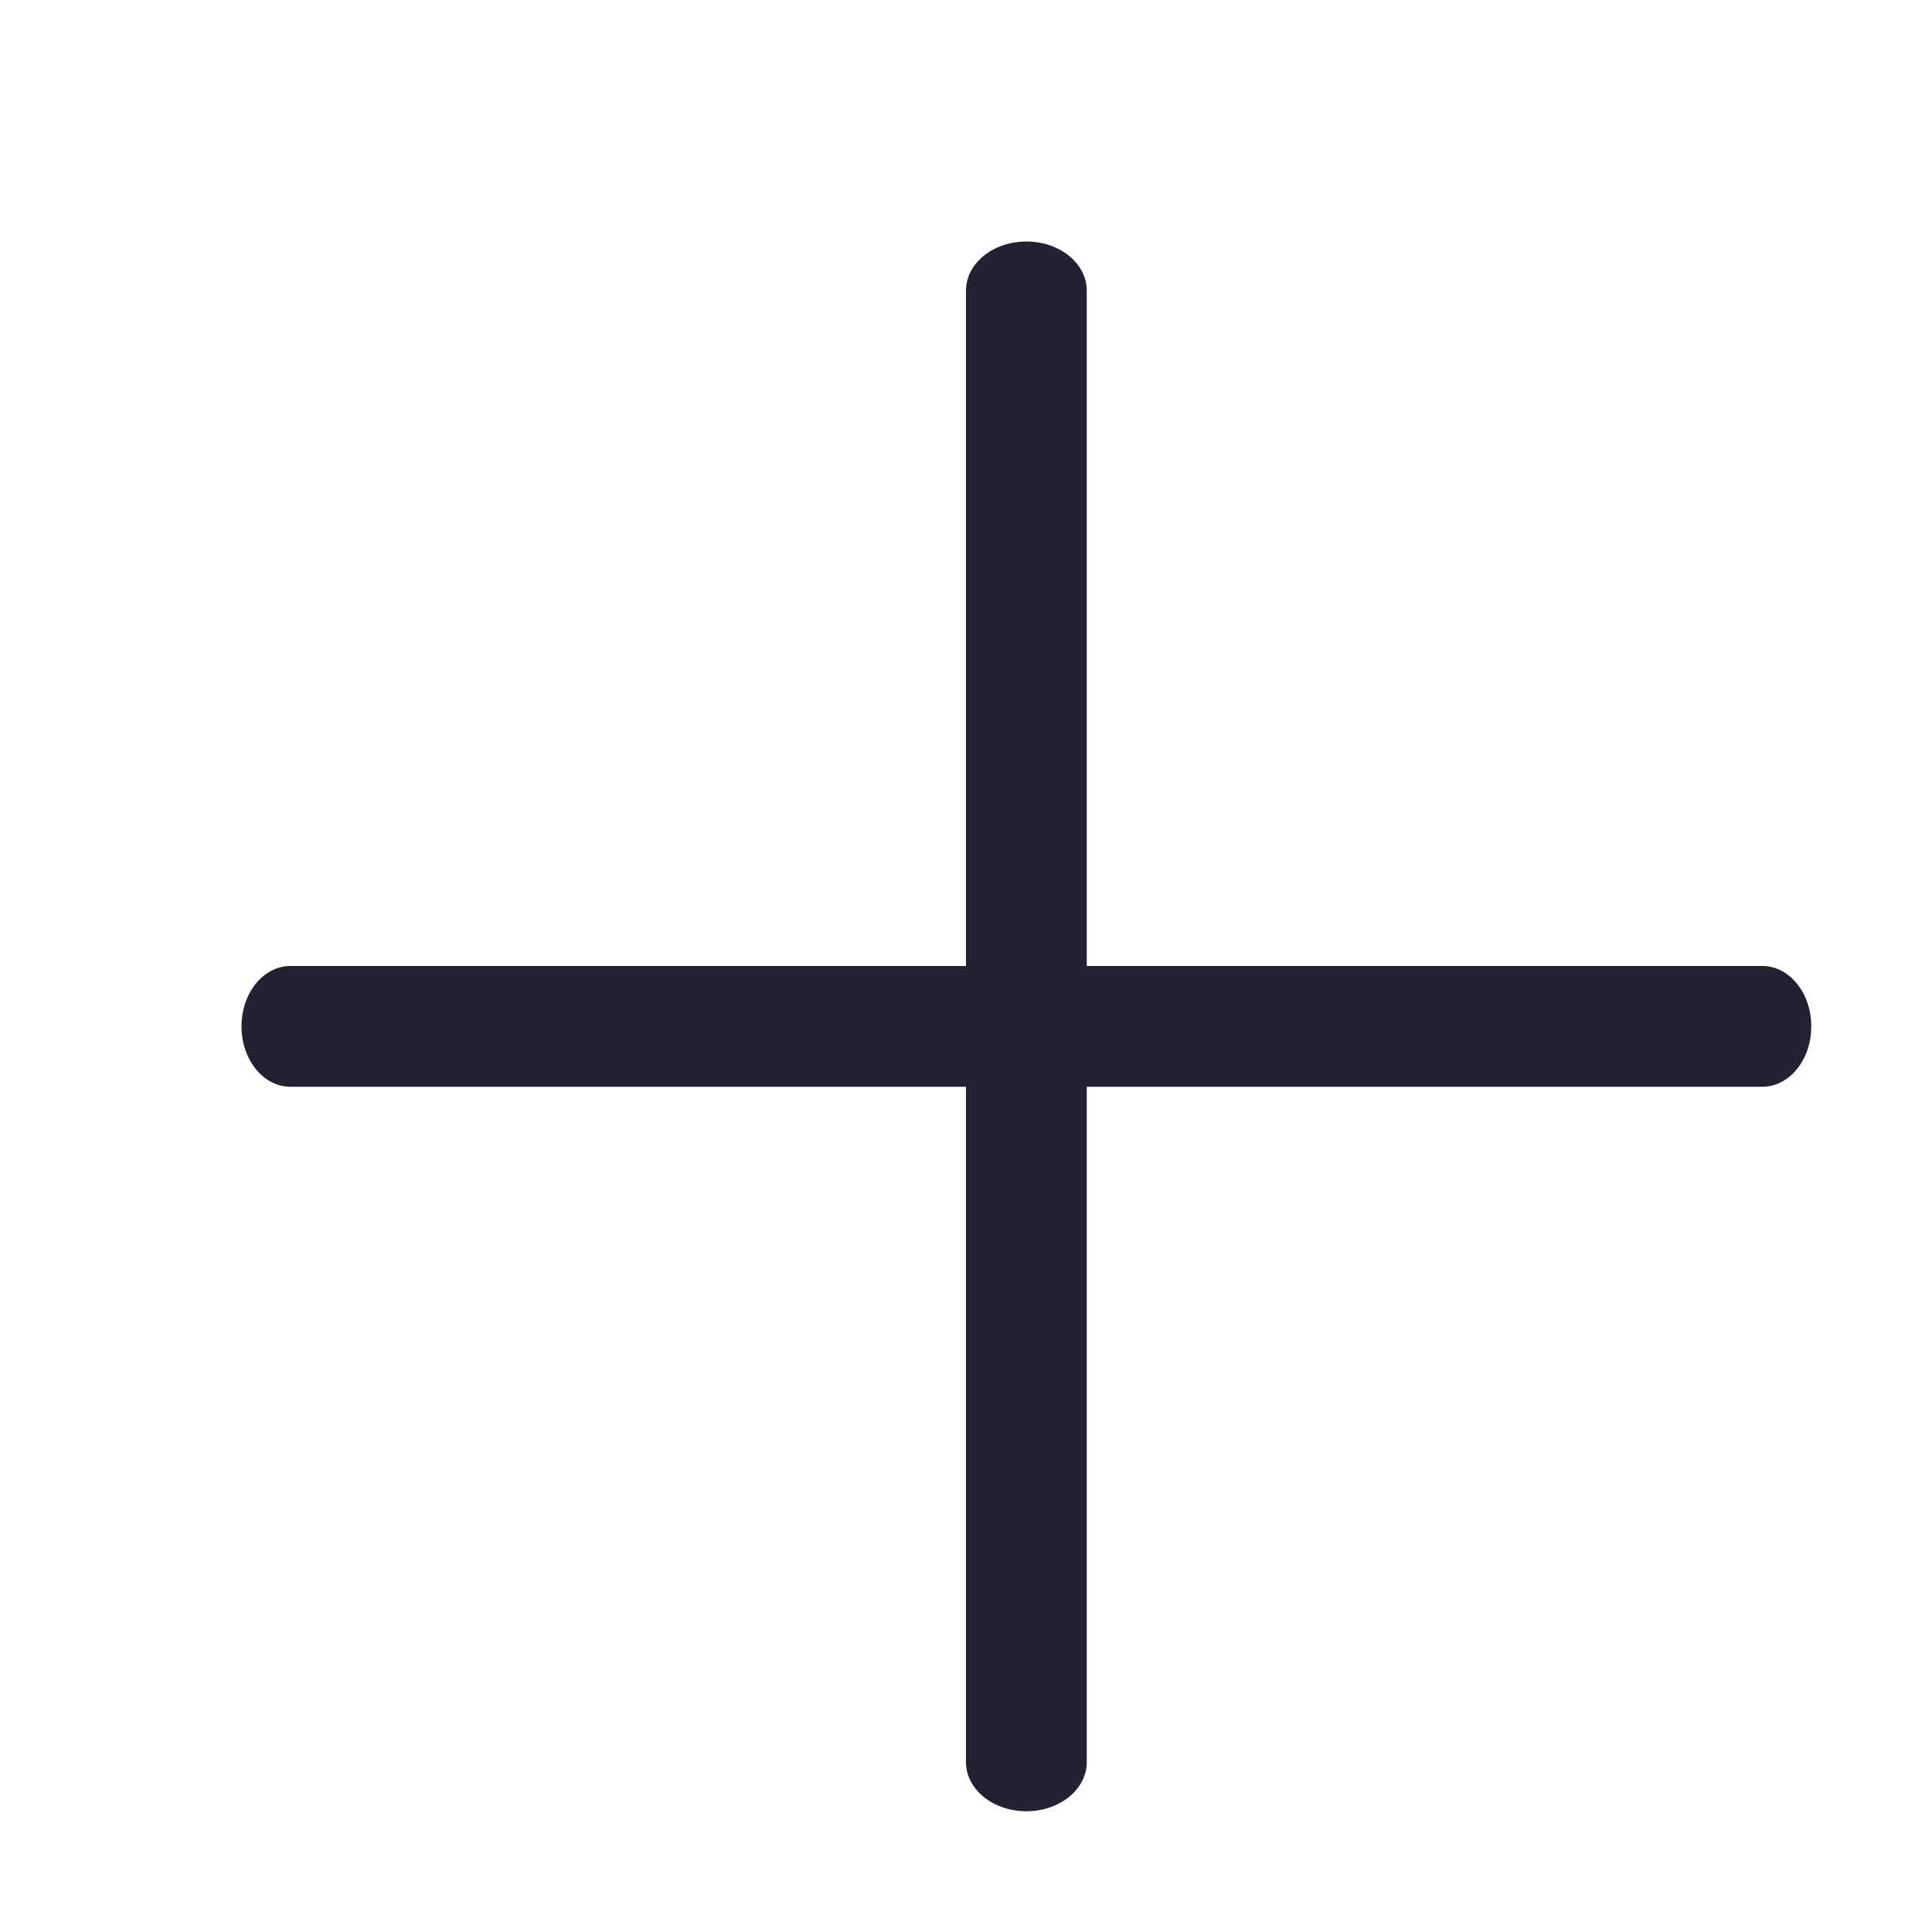
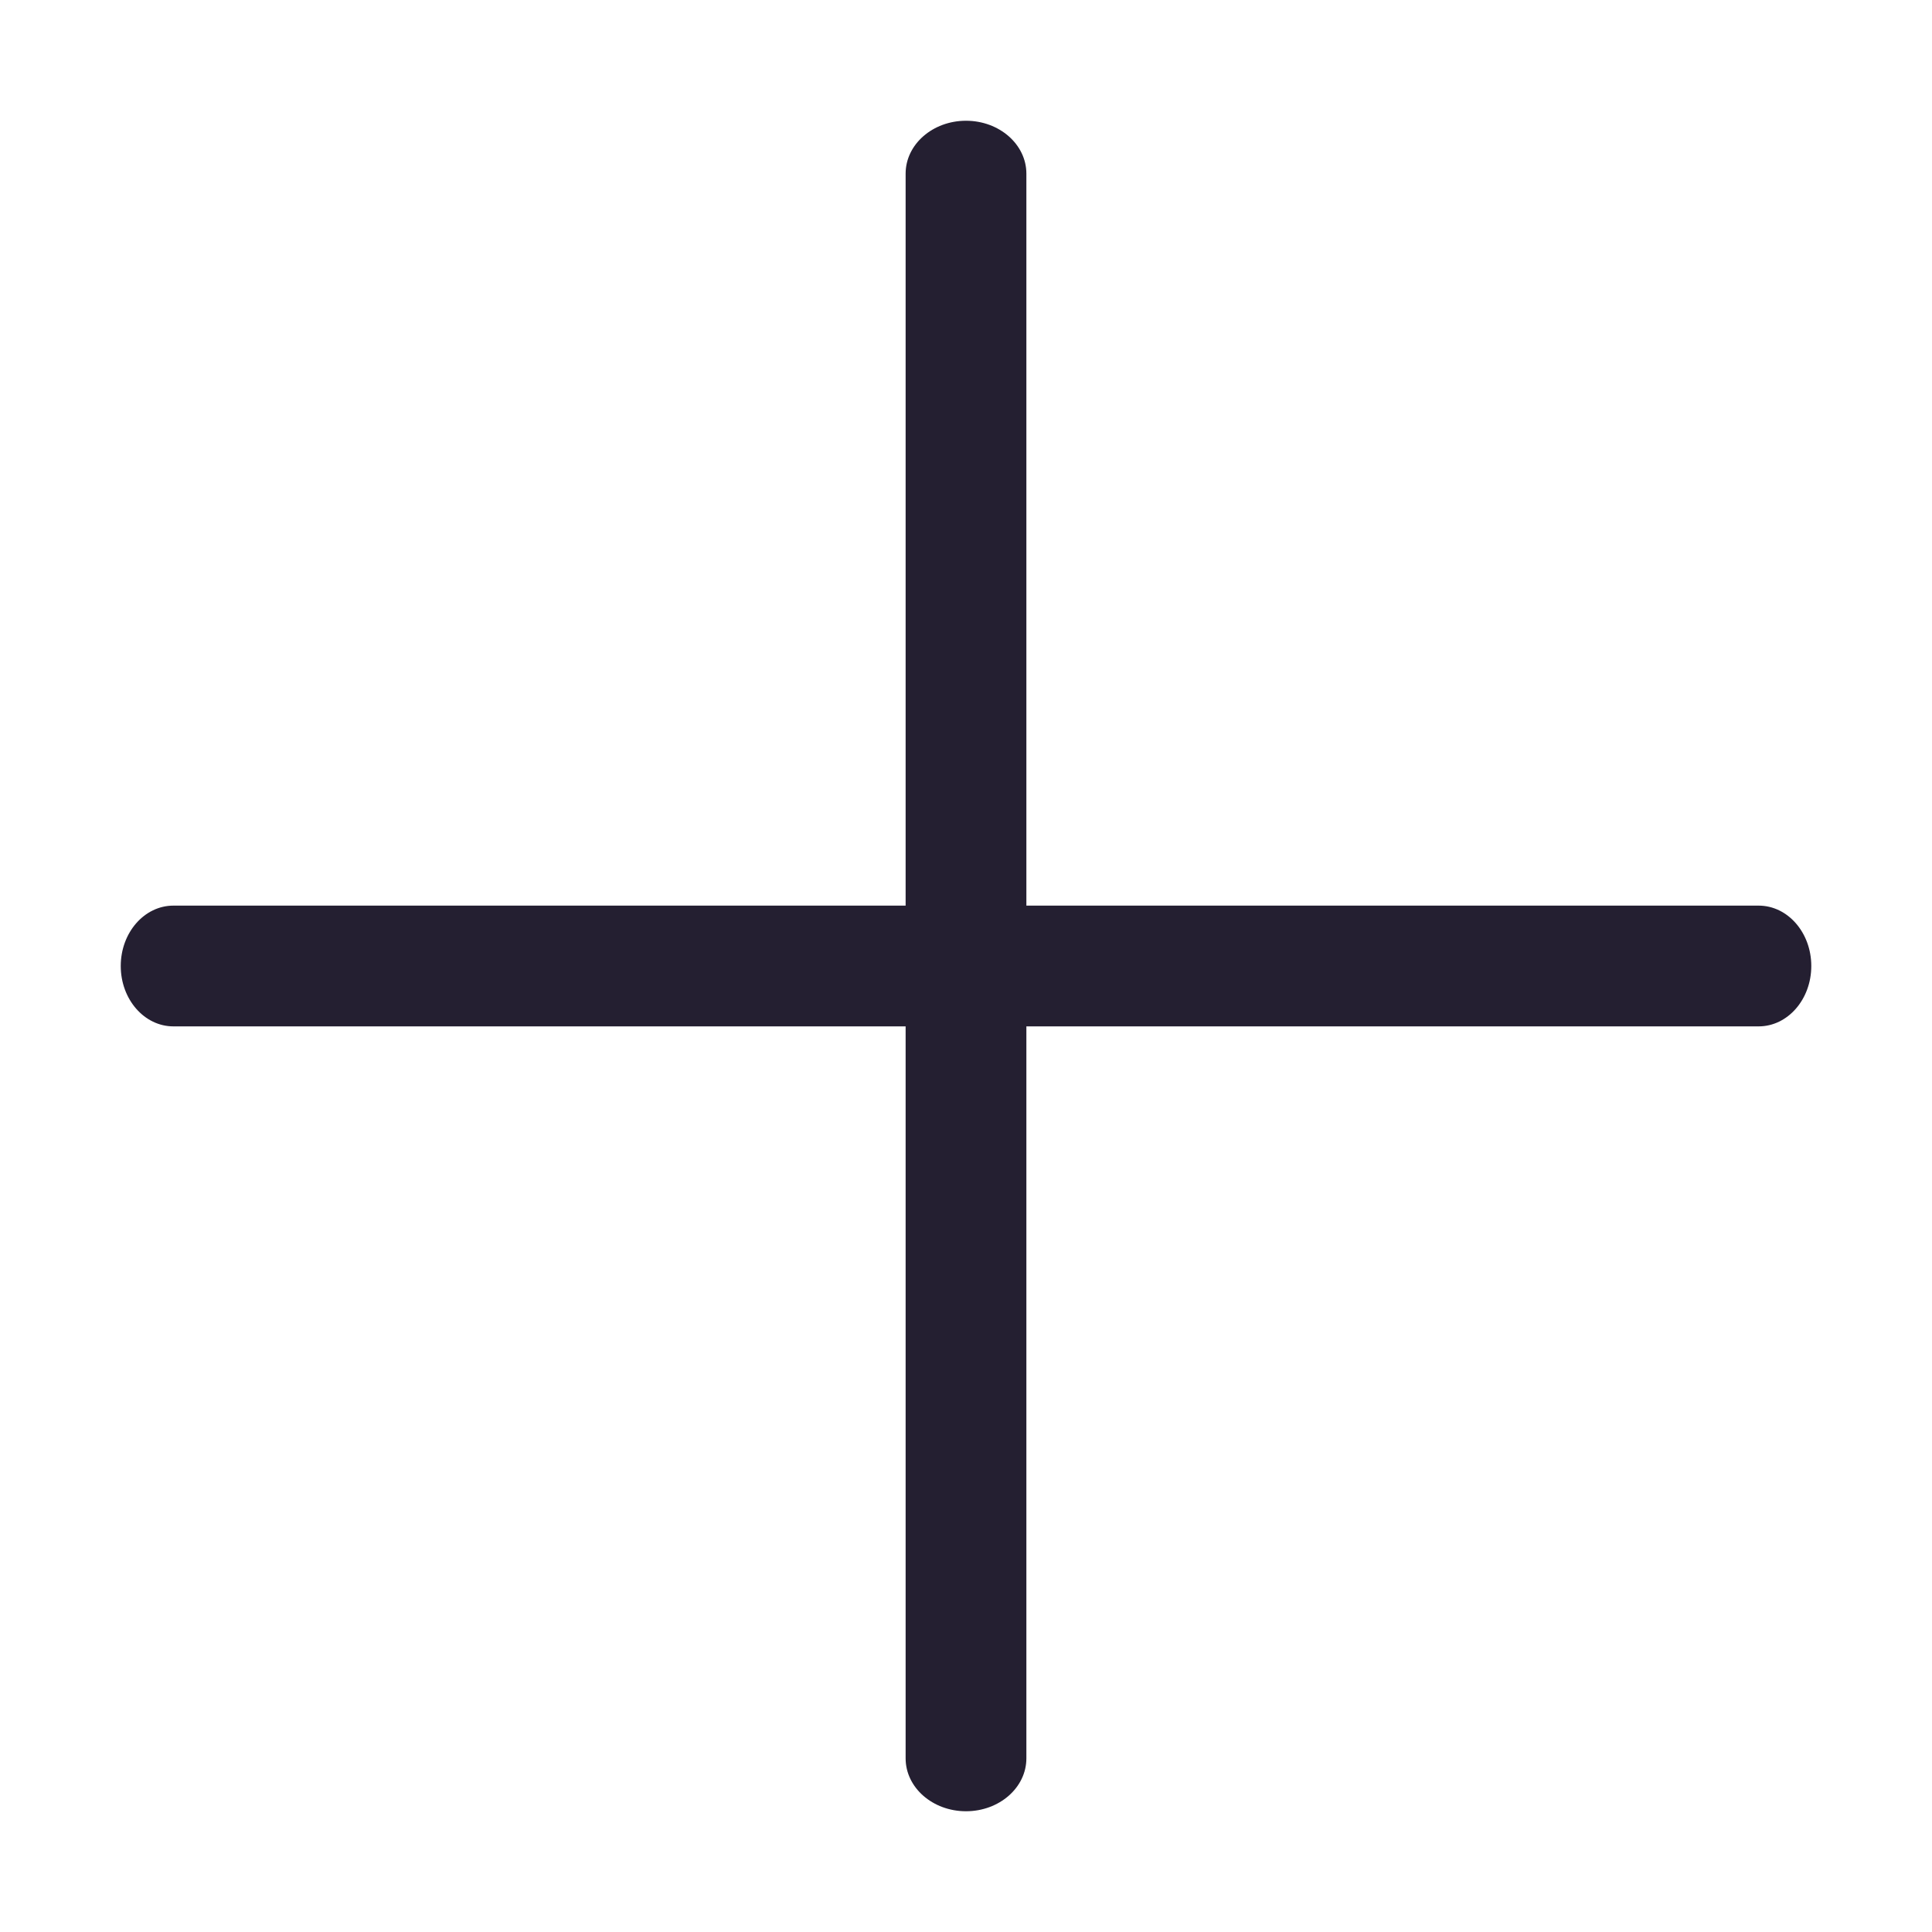
<svg xmlns="http://www.w3.org/2000/svg" height="16px" viewBox="0 0 16 16" width="16px" version="1.1" id="svg4">
  <defs id="defs8" />
-   <g id="path1236" style="fill:#241f31;stroke-width:1.111" transform="matrix(0.8095354,0,0,1,2,1)">
+   <g id="path1236" style="fill:#241f31;stroke-width:1.111" transform="matrix(0.8718073,0,0,1,1,0.5)">
    <path style="color:#000000;fill:#241f31;stroke-width:1.111px;stroke-linecap:round;stroke-linejoin:round;-inkscape-stroke:none" d="M 0.5,7.5 H 15.559" id="path866" />
    <path style="color:#000000;fill:#241f31;stroke-width:1.111;stroke-linecap:round;stroke-linejoin:round;-inkscape-stroke:none" d="M 0.5,7 A 0.5,0.5 0 0 0 0,7.5 0.5,0.5 0 0 0 0.5,8 h 15.059 a 0.5,0.5 0 0 0 0.5,-0.5 0.5,0.5 0 0 0 -0.5,-0.5 z" id="path868" />
  </g>
-   <path style="color:#000000;fill:#241f31;stroke-width:1;stroke-linecap:round;stroke-linejoin:round;-inkscape-stroke:none" d="M 8.5,2 A 0.5,0.406 0 0 0 8,2.406 V 14.594 A 0.5,0.406 0 0 0 8.5,15 0.5,0.406 0 0 0 9,14.594 V 2.406 A 0.5,0.406 0 0 0 8.5,2 Z" id="path826" />
+   <path style="color:#000000;fill:#241f31;stroke-width:1.038;stroke-linecap:round;stroke-linejoin:round;-inkscape-stroke:none" d="M 8,1 A 0.5,0.438 0 0 0 7.5,1.438 V 14.562 A 0.5,0.438 0 0 0 8,15 0.5,0.438 0 0 0 8.5,14.562 V 1.438 A 0.5,0.438 0 0 0 8,1 Z" id="path826" />
</svg>
